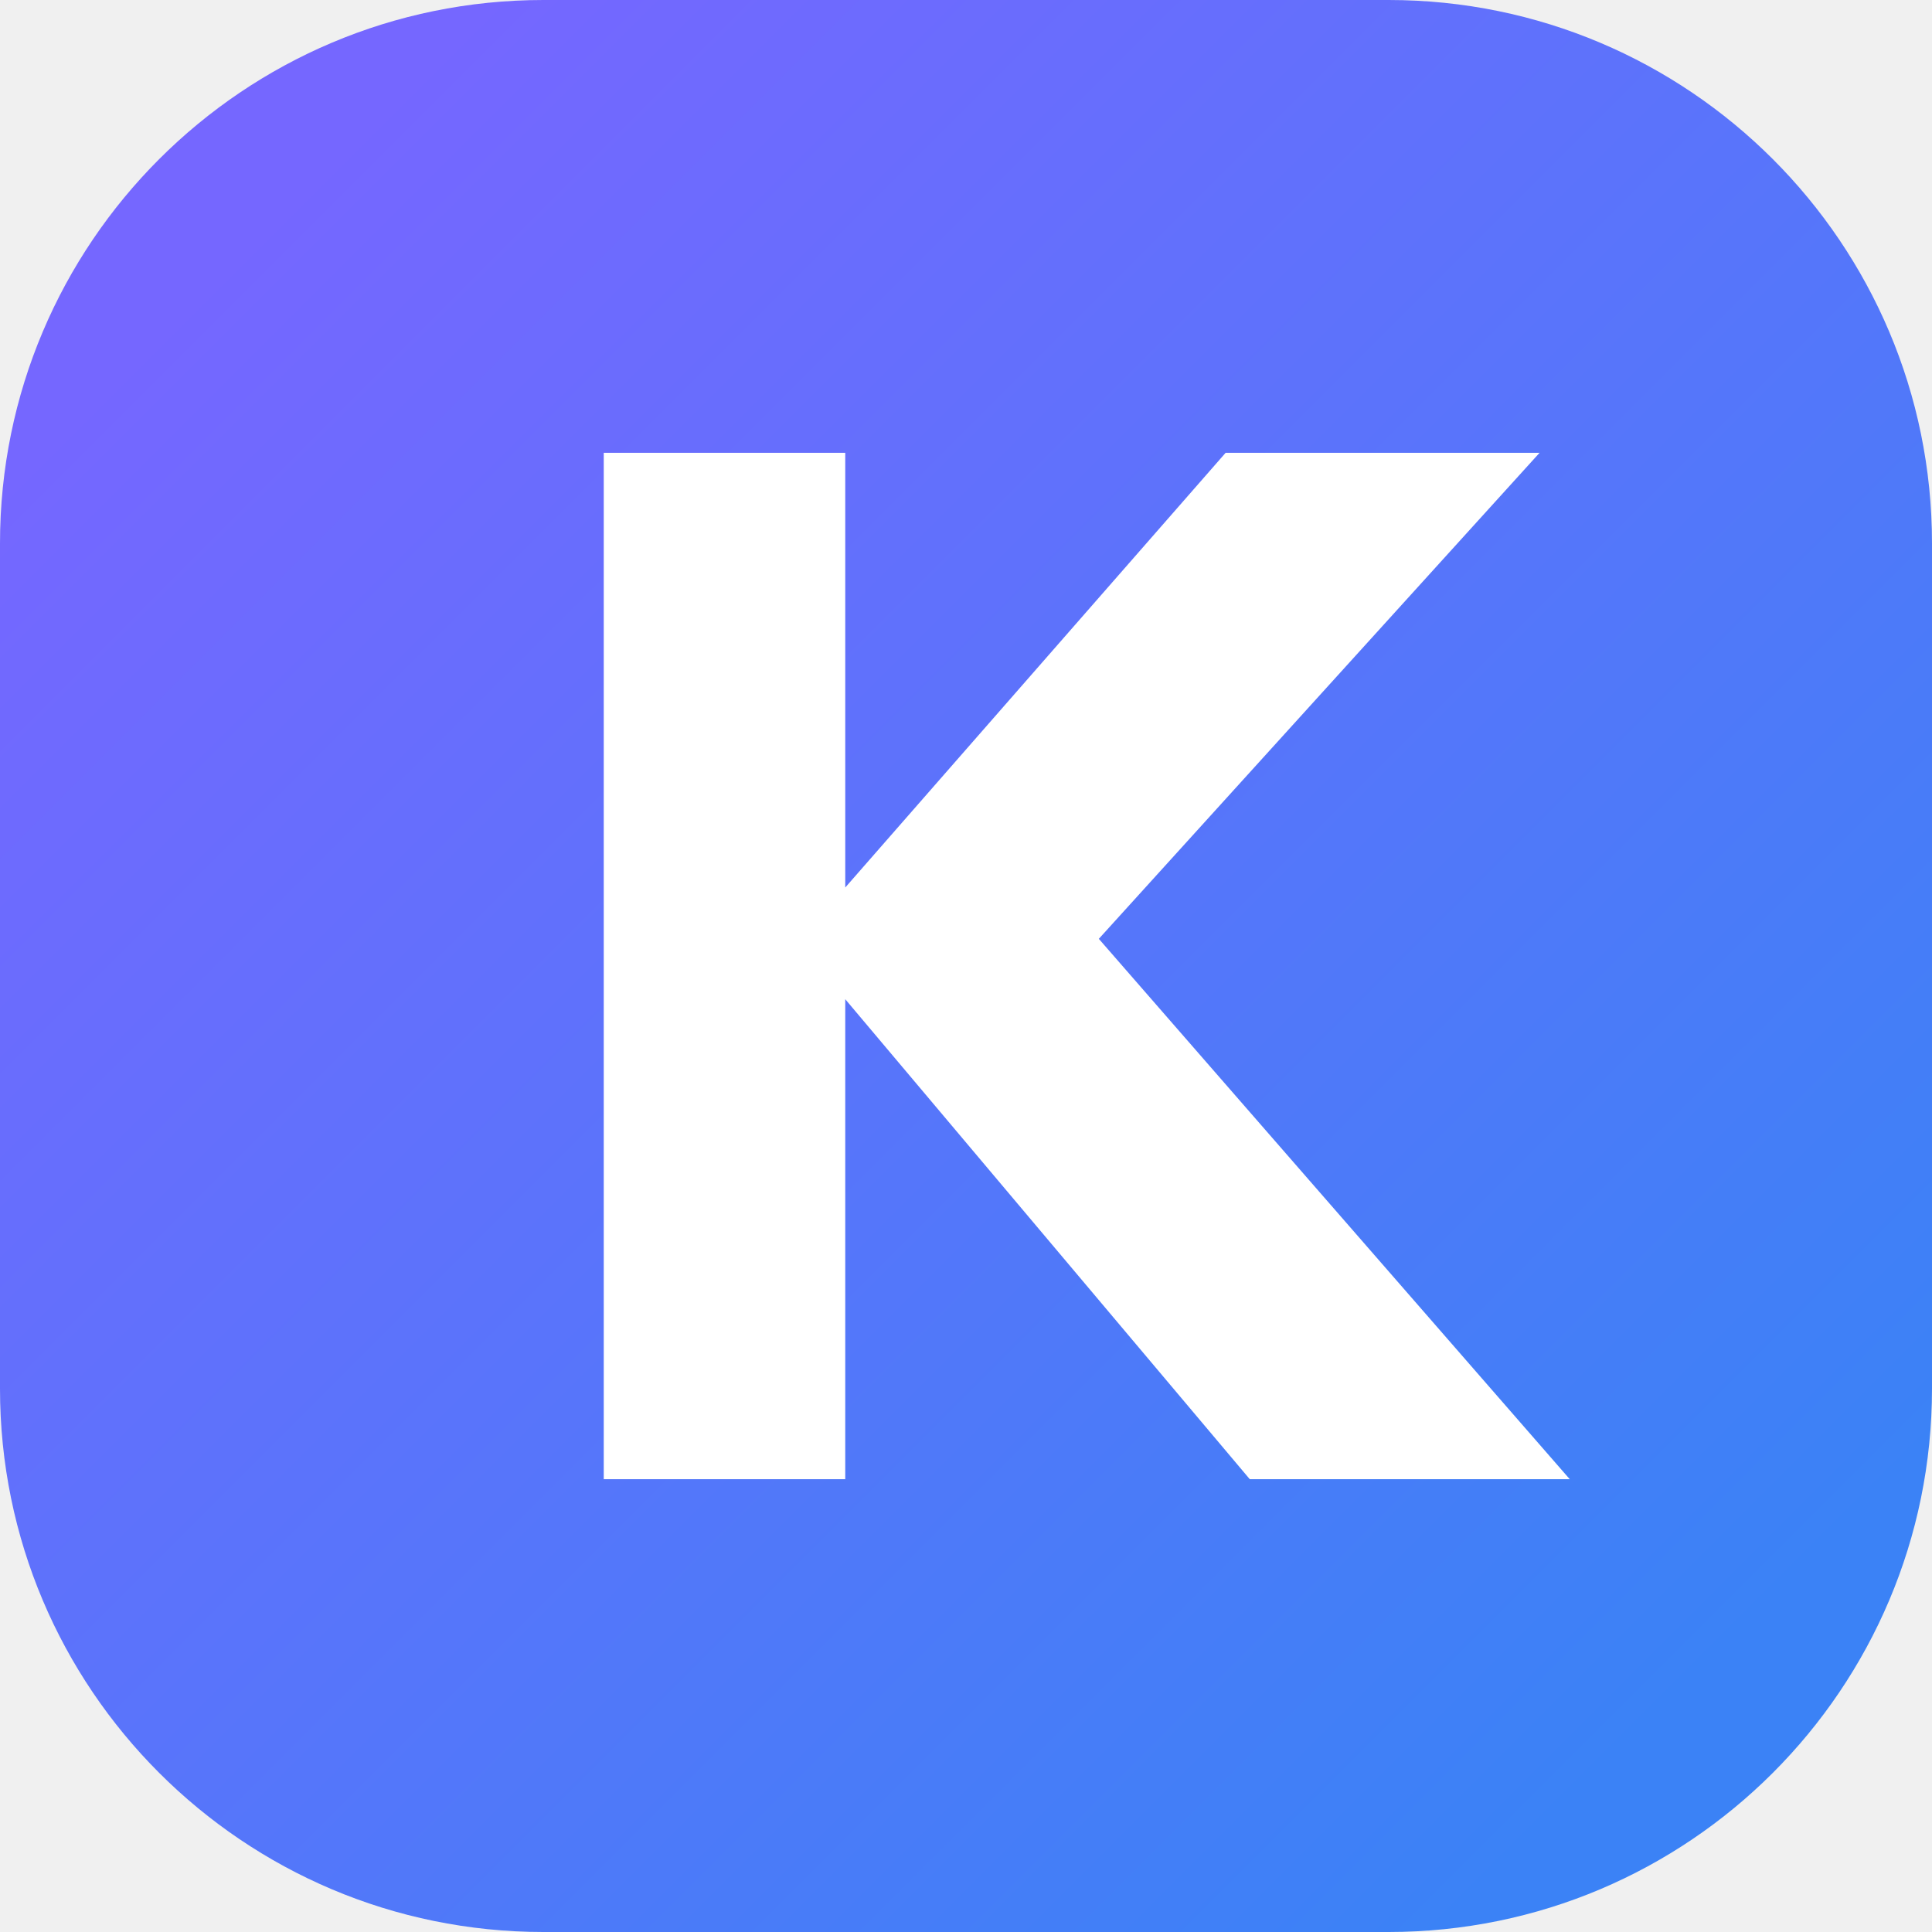
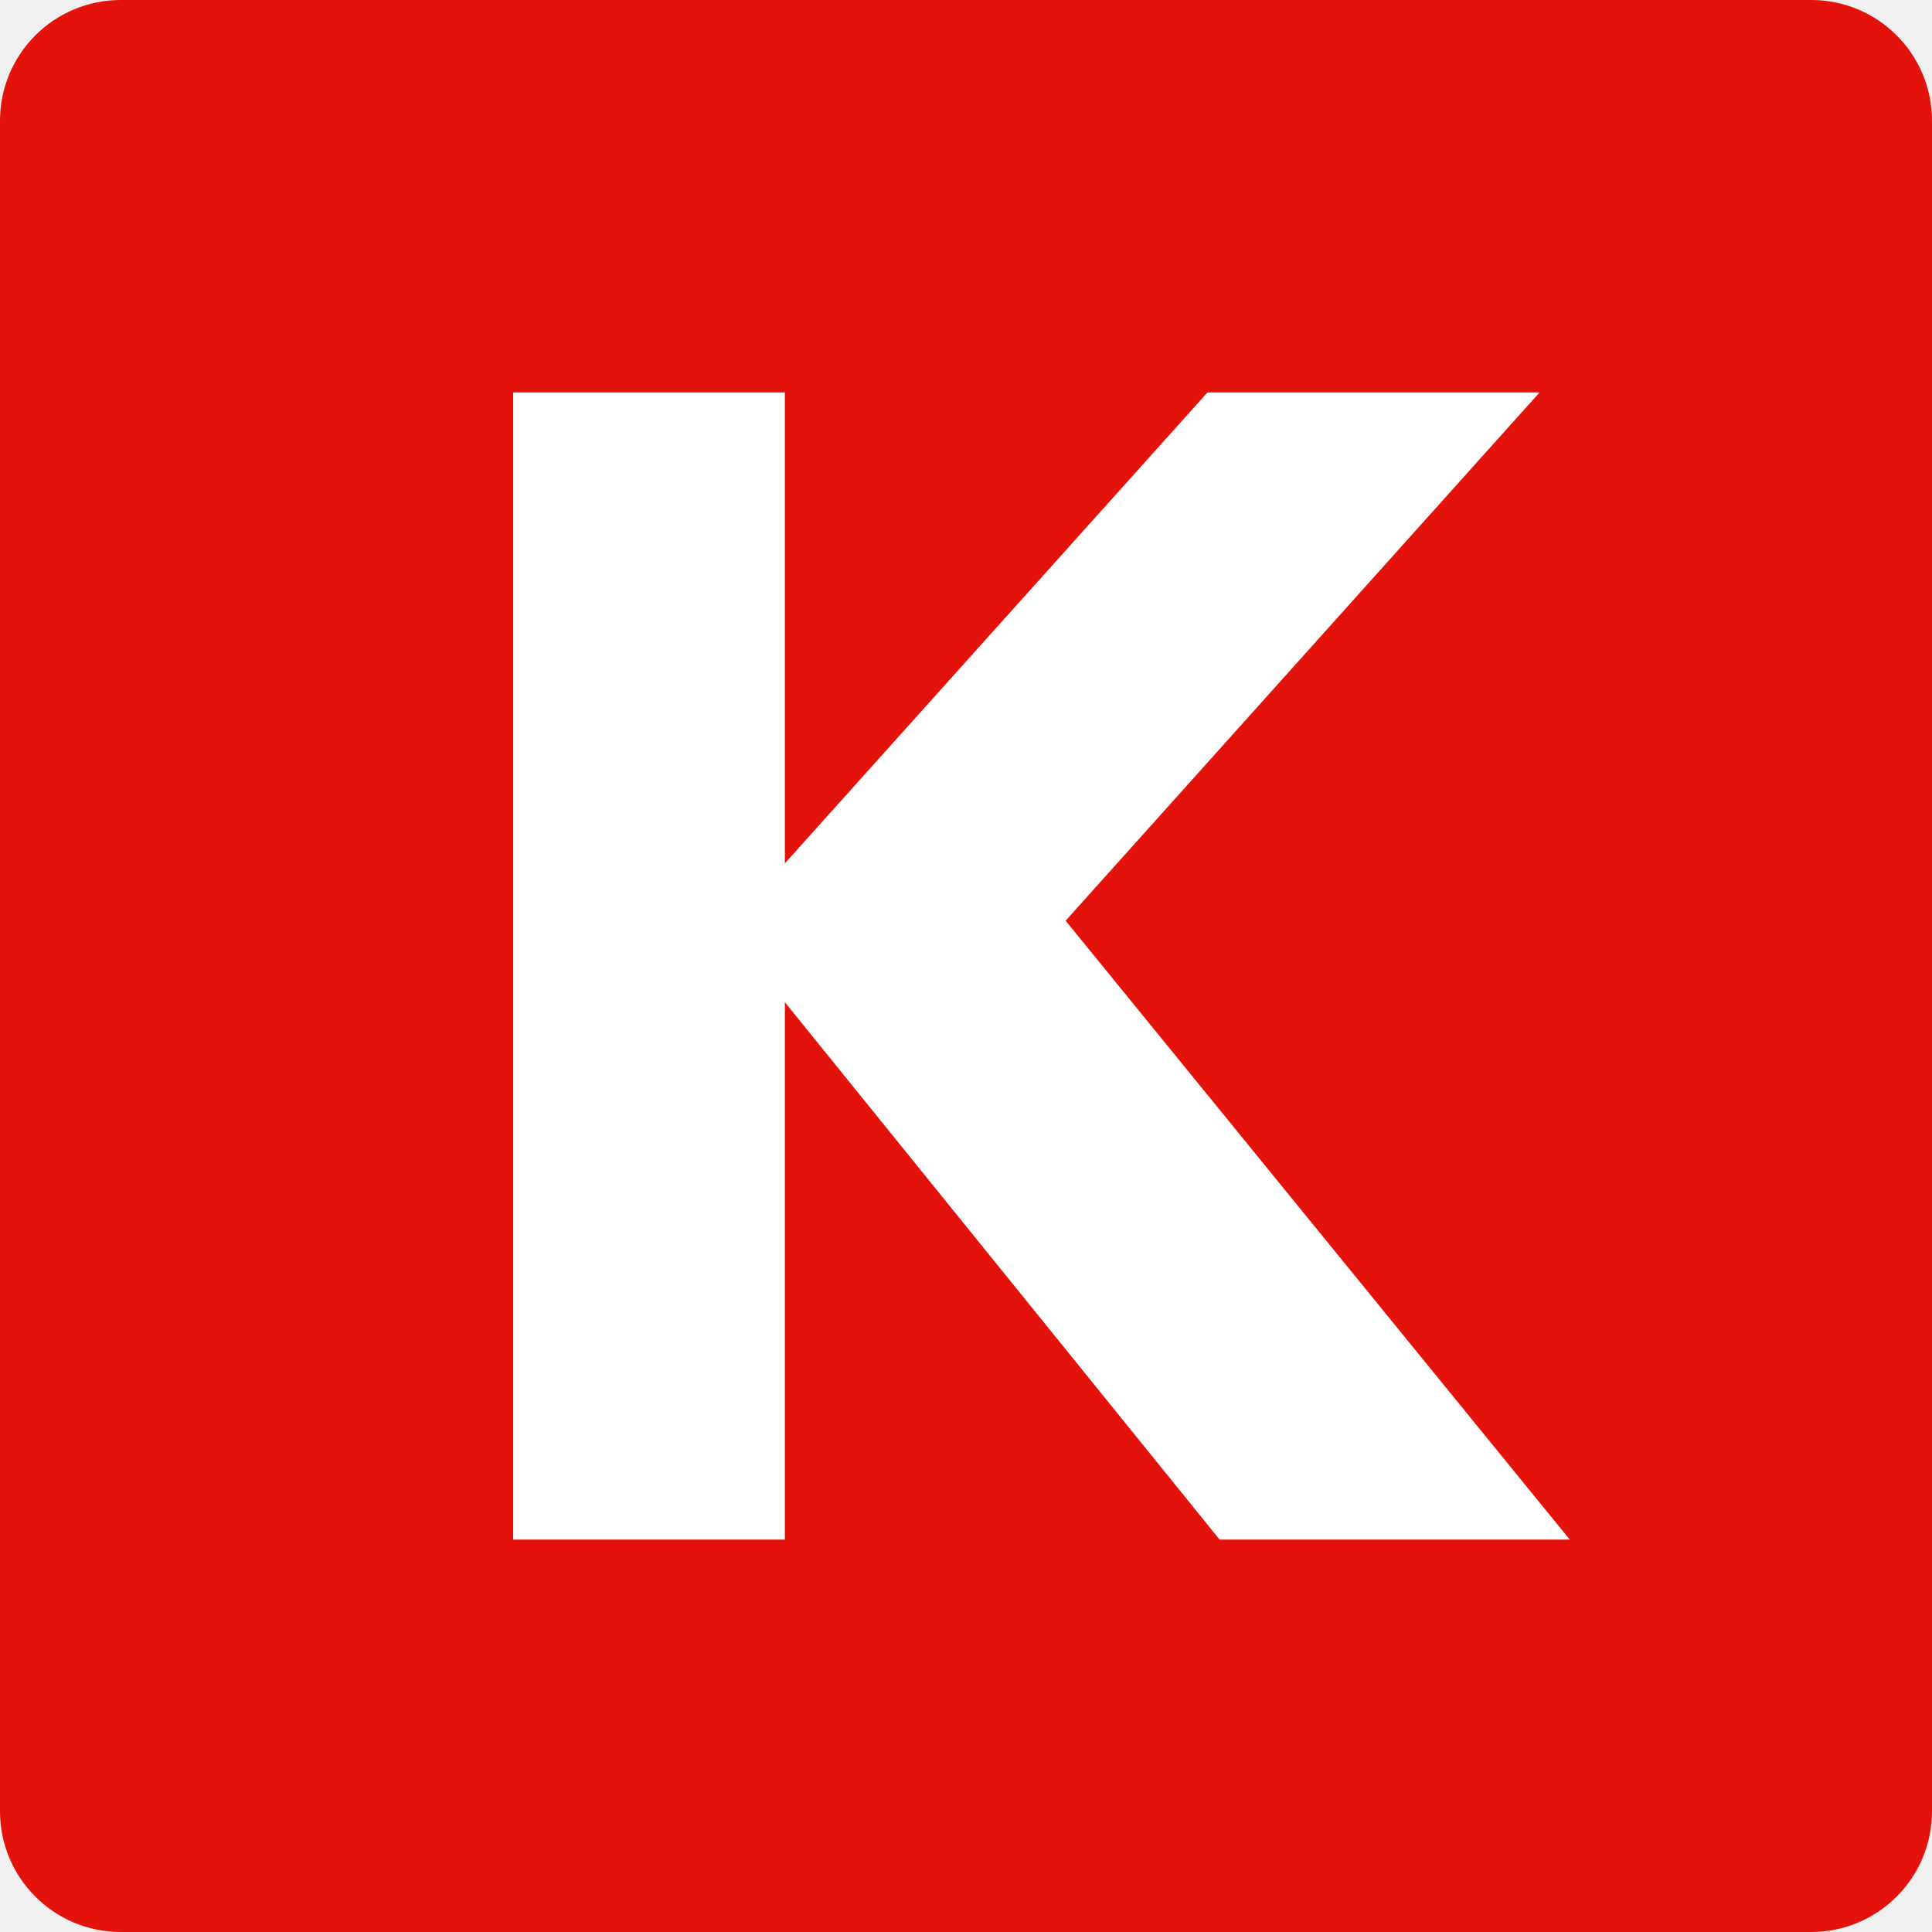
<svg xmlns="http://www.w3.org/2000/svg" viewBox="0 0 64 64" role="img" aria-labelledby="title">
-   <defs>
-     <linearGradient id="gradient" x1="8" y1="8" x2="56" y2="56" gradientUnits="userSpaceOnUse">
-       <stop stop-color="#7567ff" />
-       <stop offset="1" stop-color="#3b82f6" />
-     </linearGradient>
-   </defs>
-   <rect width="64" height="64" rx="18" fill="url(#gradient)" />
-   <path d="M20 15h8v14.4L40.6 15H51L36.4 31.1 52 49H41.4L28 33.1V49h-8V15Z" fill="white" />
+   <rect width="64" height="64" rx="4" fill="#e3120b" />
+   <path d="M17 13h9v15.6L40 13h11L35.3 30.5 52 51H40.4L26 33.2V51h-9V13Z" fill="#fff" />
</svg>
